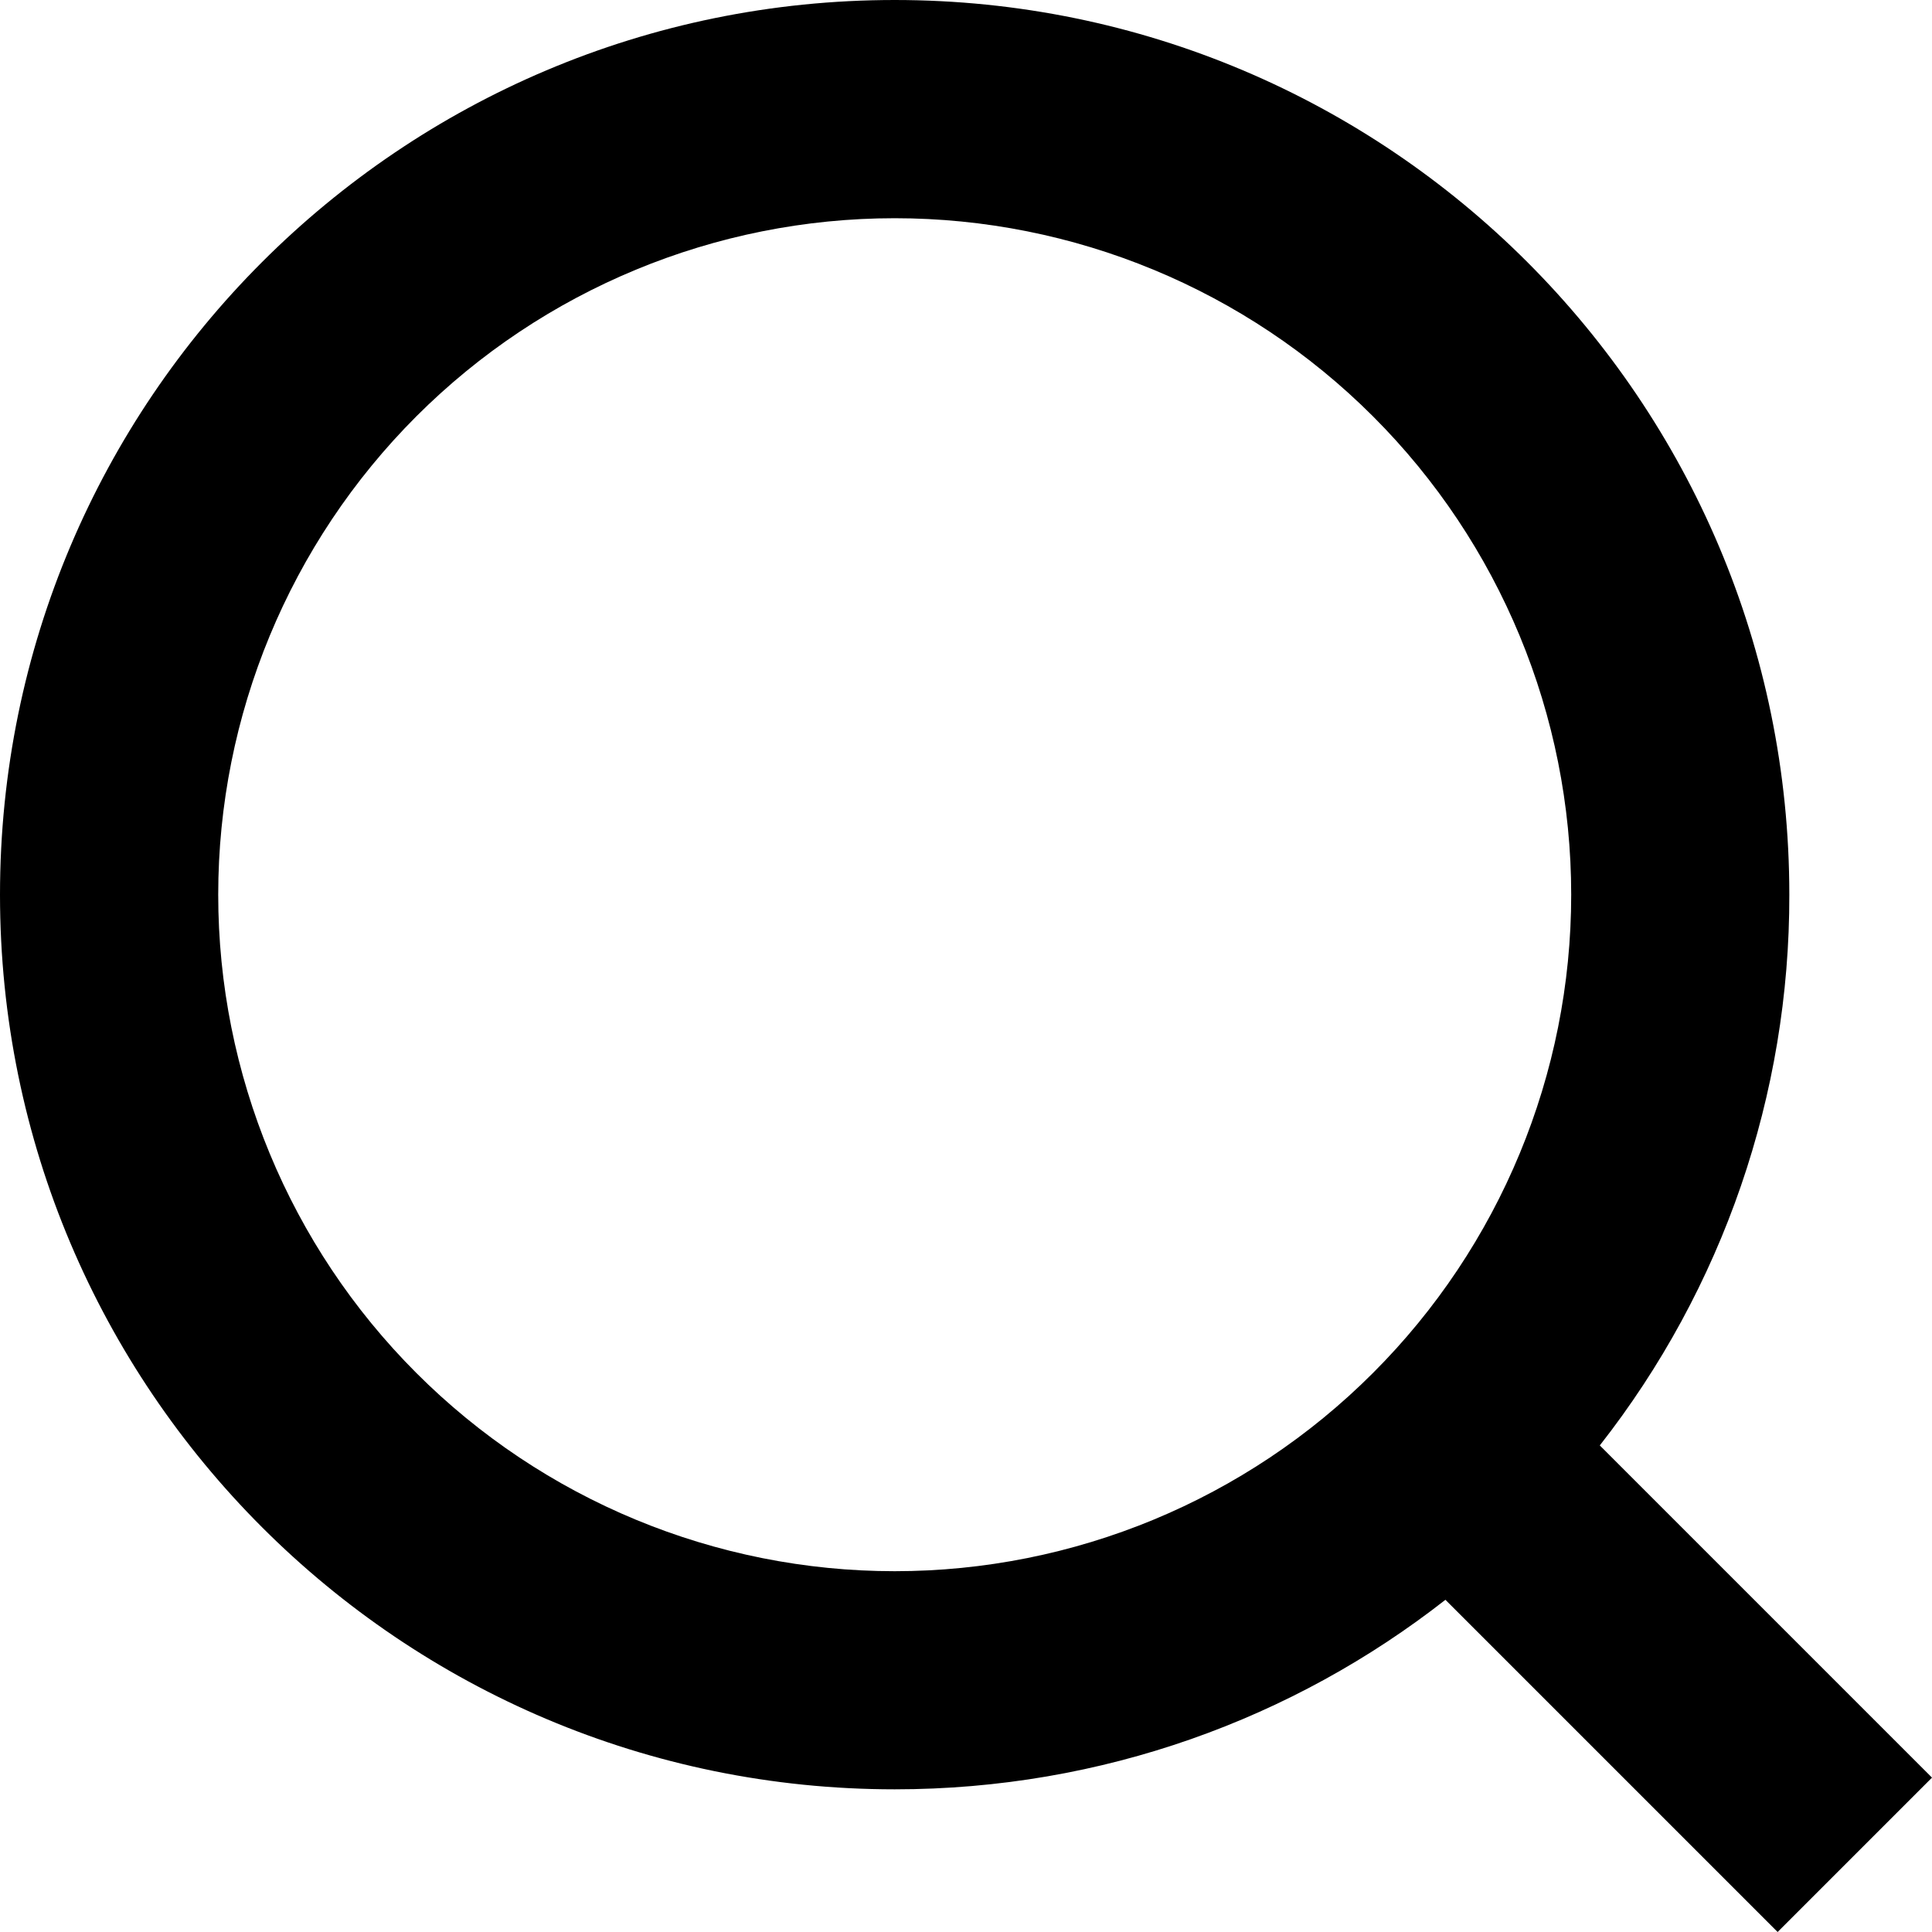
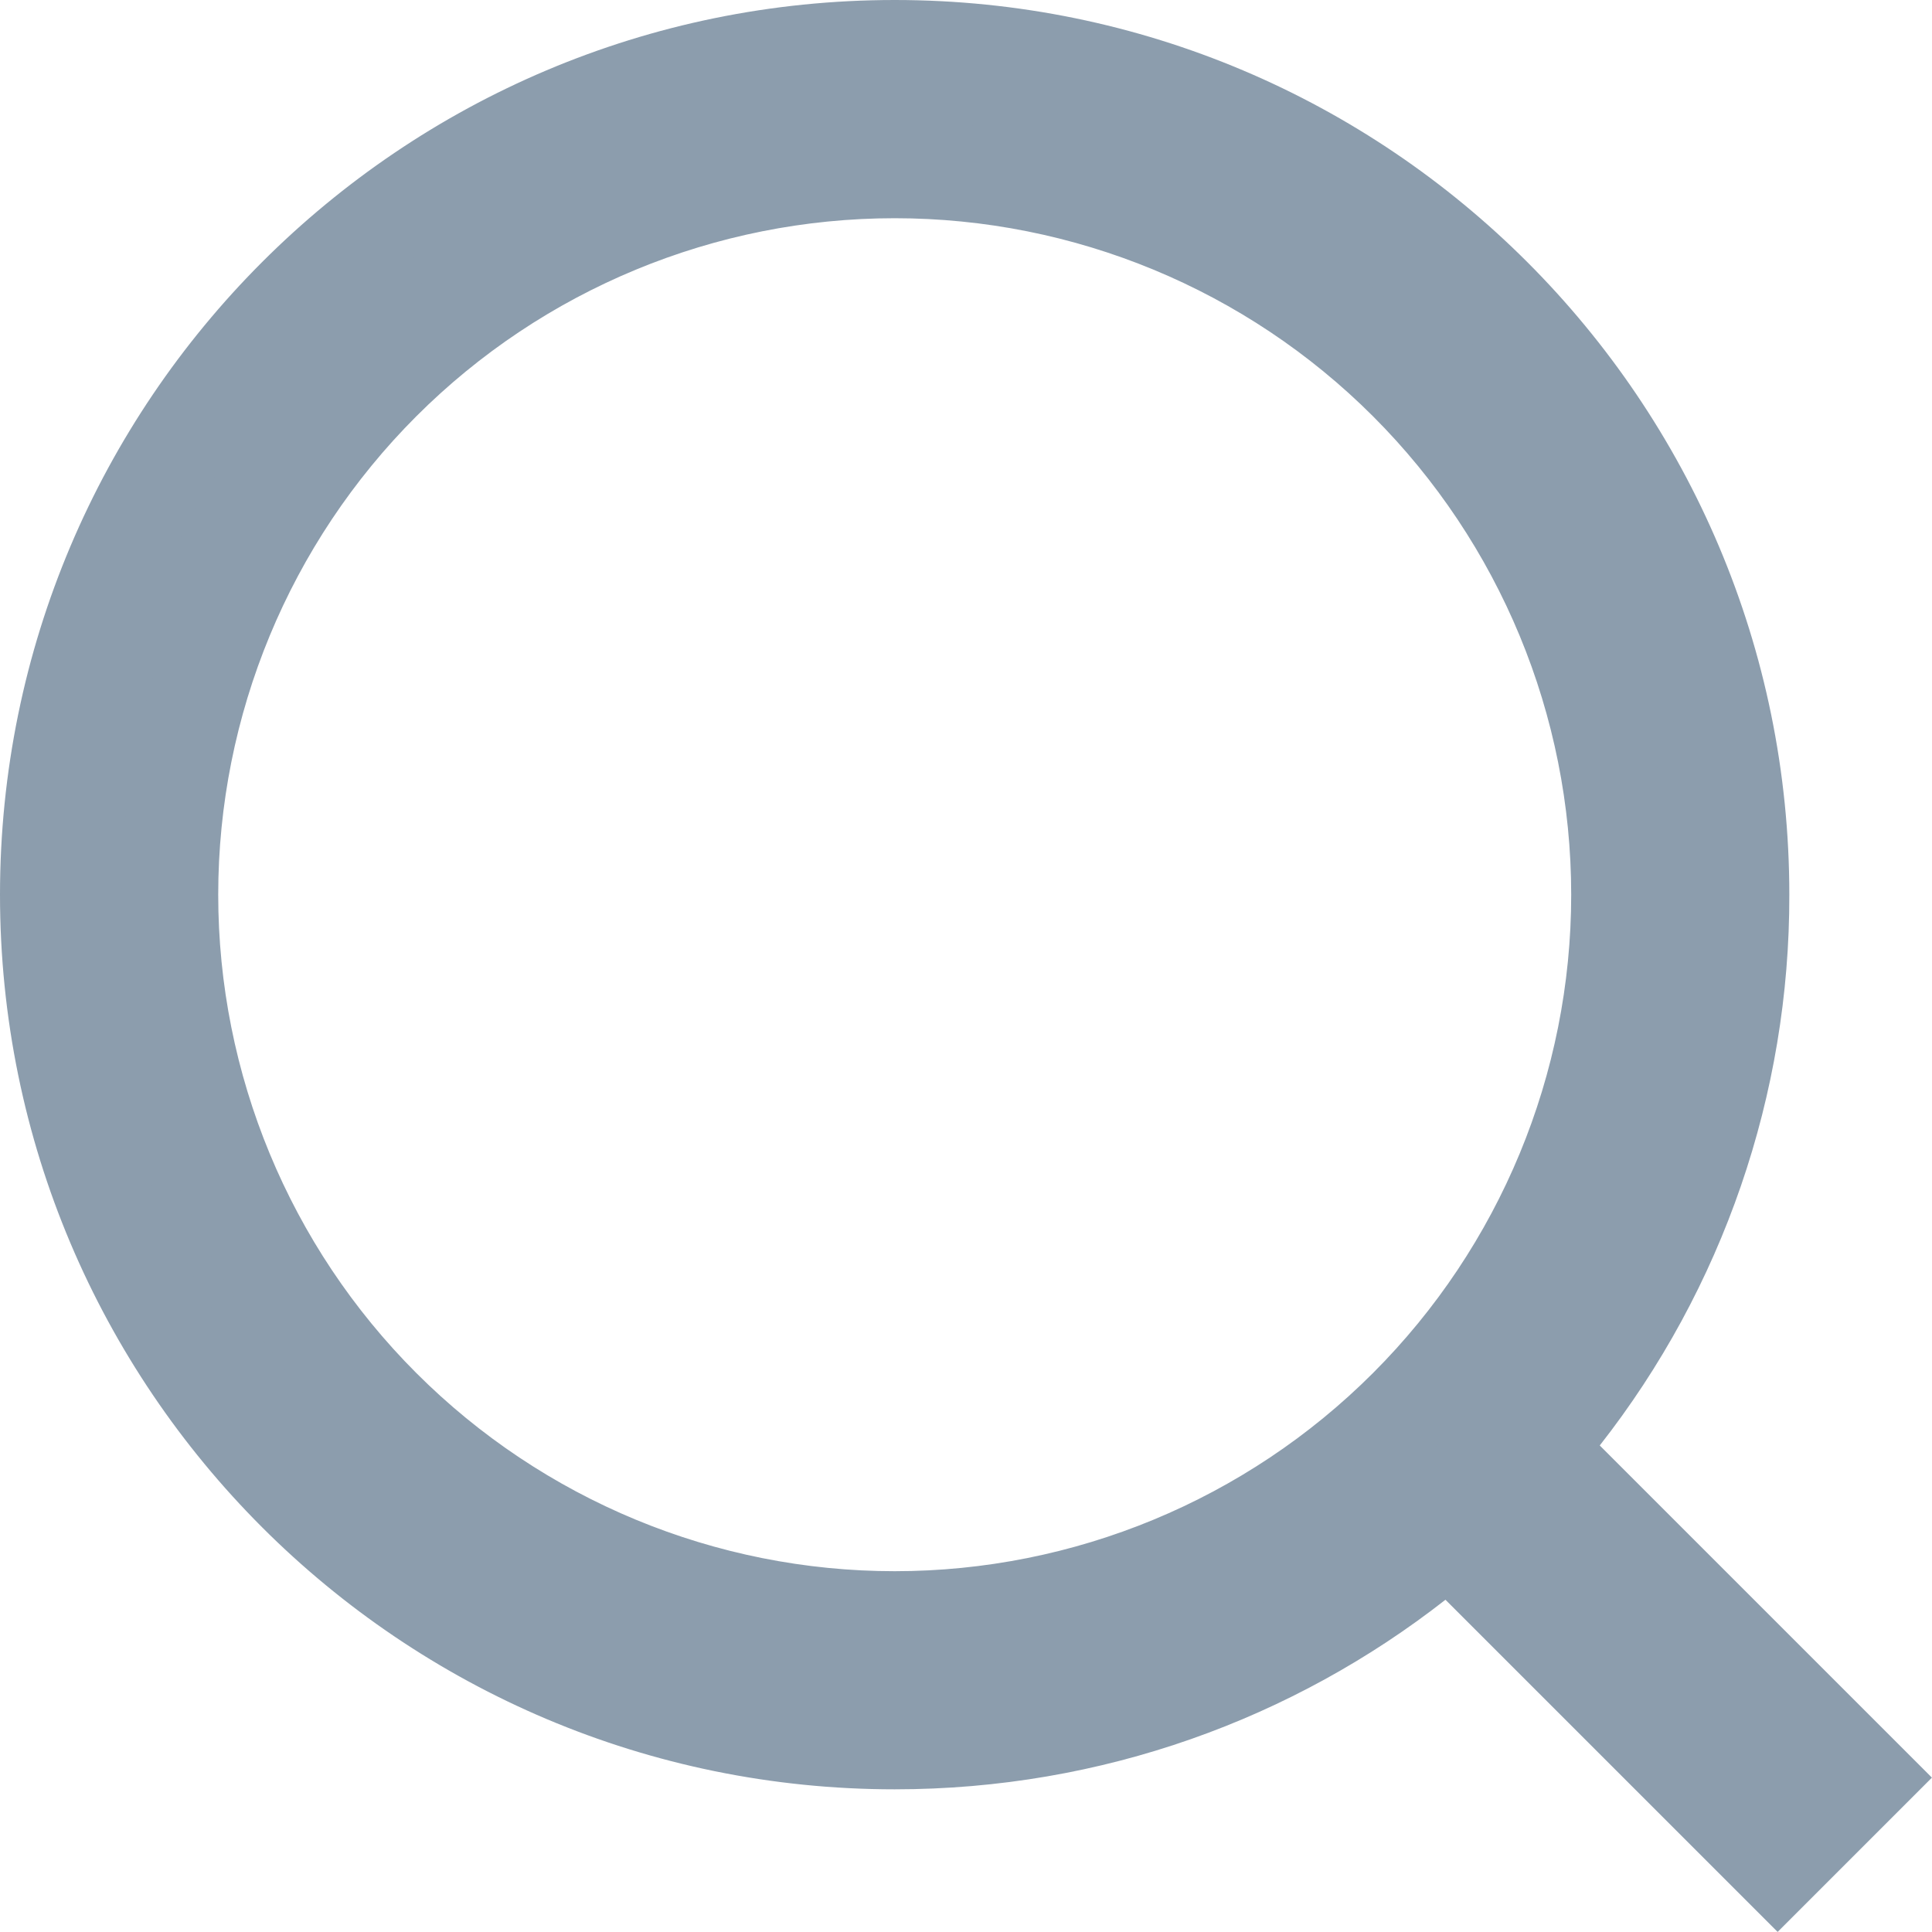
<svg xmlns="http://www.w3.org/2000/svg" width="20" height="20" viewBox="0 0 20 20" fill="none">
-   <path fill-rule="evenodd" clip-rule="evenodd" d="M2.259 9.262C2.259 7.405 2.997 5.623 4.31 4.31C5.623 2.997 7.405 2.259 9.262 2.259C11.119 2.259 12.9 2.997 14.213 4.31C15.527 5.623 16.265 7.405 16.265 9.262C16.265 11.119 15.527 12.9 14.213 14.213C12.9 15.527 11.119 16.265 9.262 16.265C7.405 16.265 5.623 15.527 4.31 14.213C2.997 12.9 2.259 11.119 2.259 9.262ZM9.262 0C4.147 0 0 4.147 0 9.262C0 14.376 4.147 18.523 9.262 18.523C11.412 18.523 13.391 17.791 14.963 16.561L18.402 20L20 18.402L16.561 14.963C17.836 13.337 18.527 11.329 18.523 9.262C18.523 4.147 14.377 0 9.262 0Z" fill="black" />
+   <path d="M9.262 0.5C14.101 0.5 18.023 4.424 18.023 9.262V9.263C18.027 11.217 17.373 13.117 16.167 14.655L15.895 15.004L16.207 15.317L19.292 18.402L18.402 19.292L15.317 16.207L15.004 15.895L14.655 16.167C13.168 17.33 11.297 18.023 9.262 18.023C4.424 18.023 0.5 14.1 0.5 9.262C0.5 4.424 4.424 0.5 9.262 0.5ZM9.262 1.759C7.272 1.759 5.363 2.549 3.956 3.956C2.549 5.363 1.759 7.272 1.759 9.262C1.759 11.252 2.549 13.16 3.956 14.567C5.363 15.974 7.272 16.765 9.262 16.765C11.252 16.765 13.16 15.974 14.567 14.567C15.974 13.16 16.765 11.252 16.765 9.262C16.765 7.272 15.974 5.363 14.567 3.956C13.16 2.549 11.252 1.759 9.262 1.759Z" fill="#8C9DAD" stroke="#8C9DAD" />
</svg>
